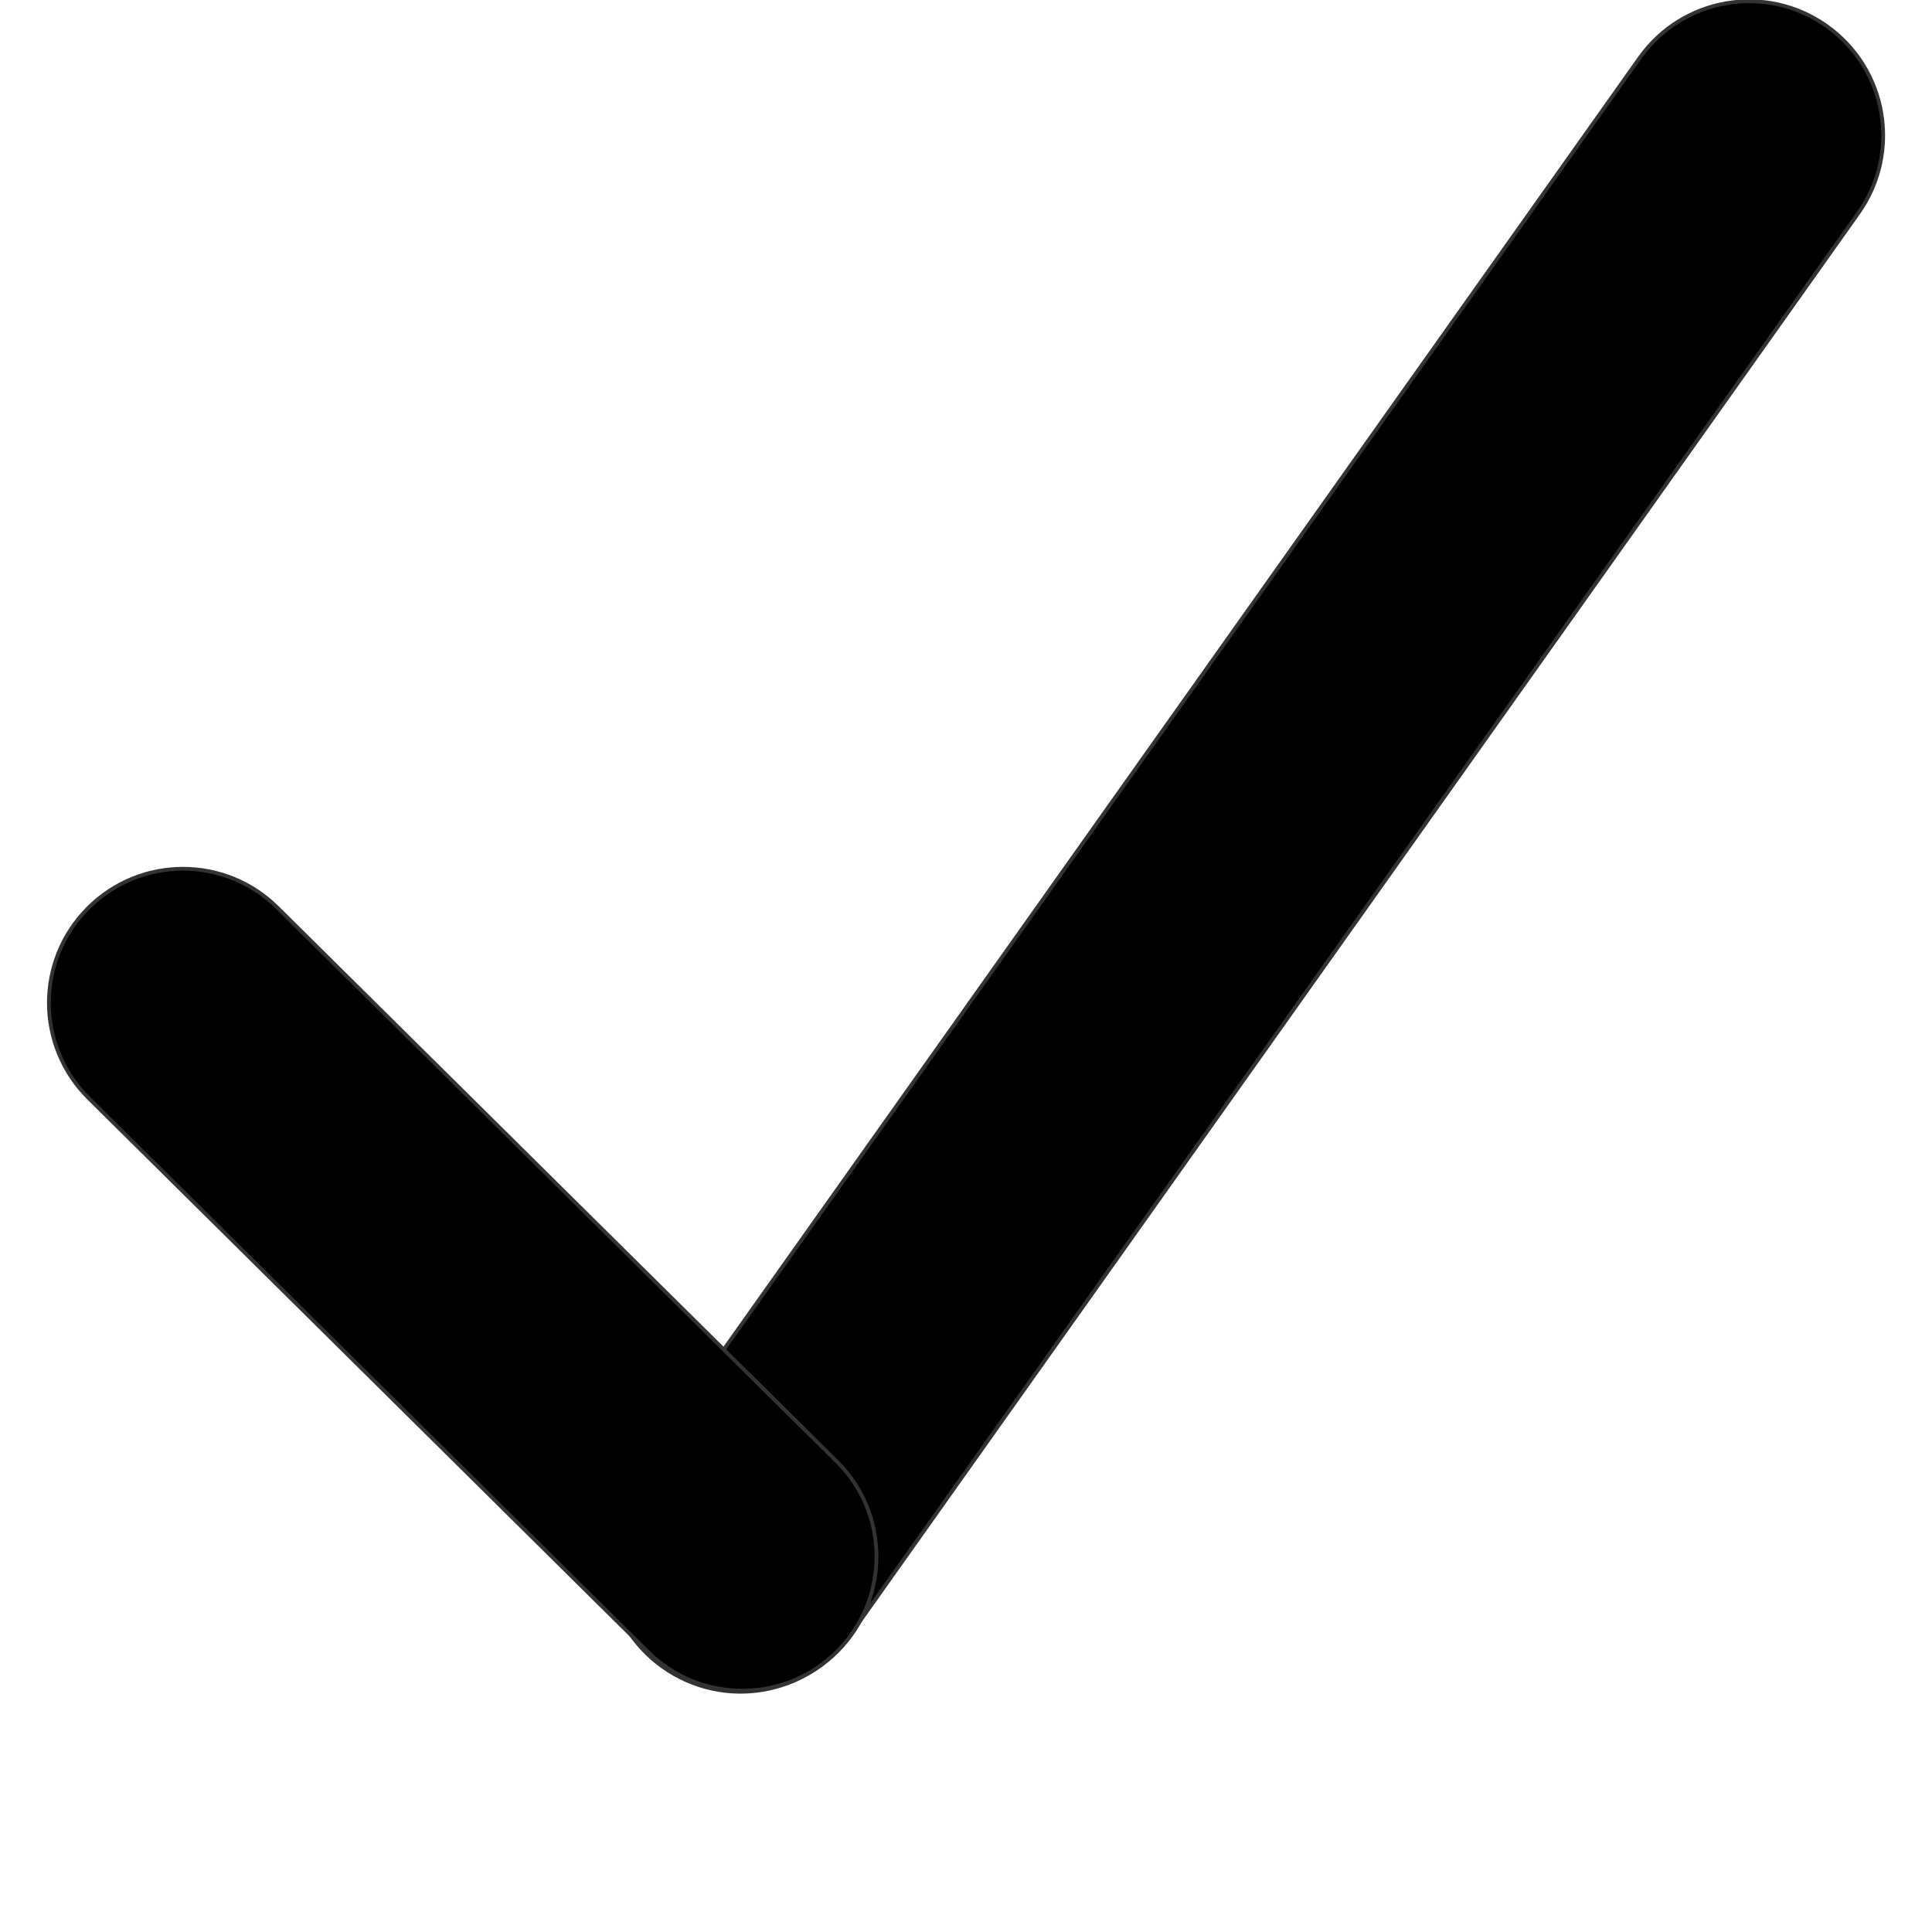
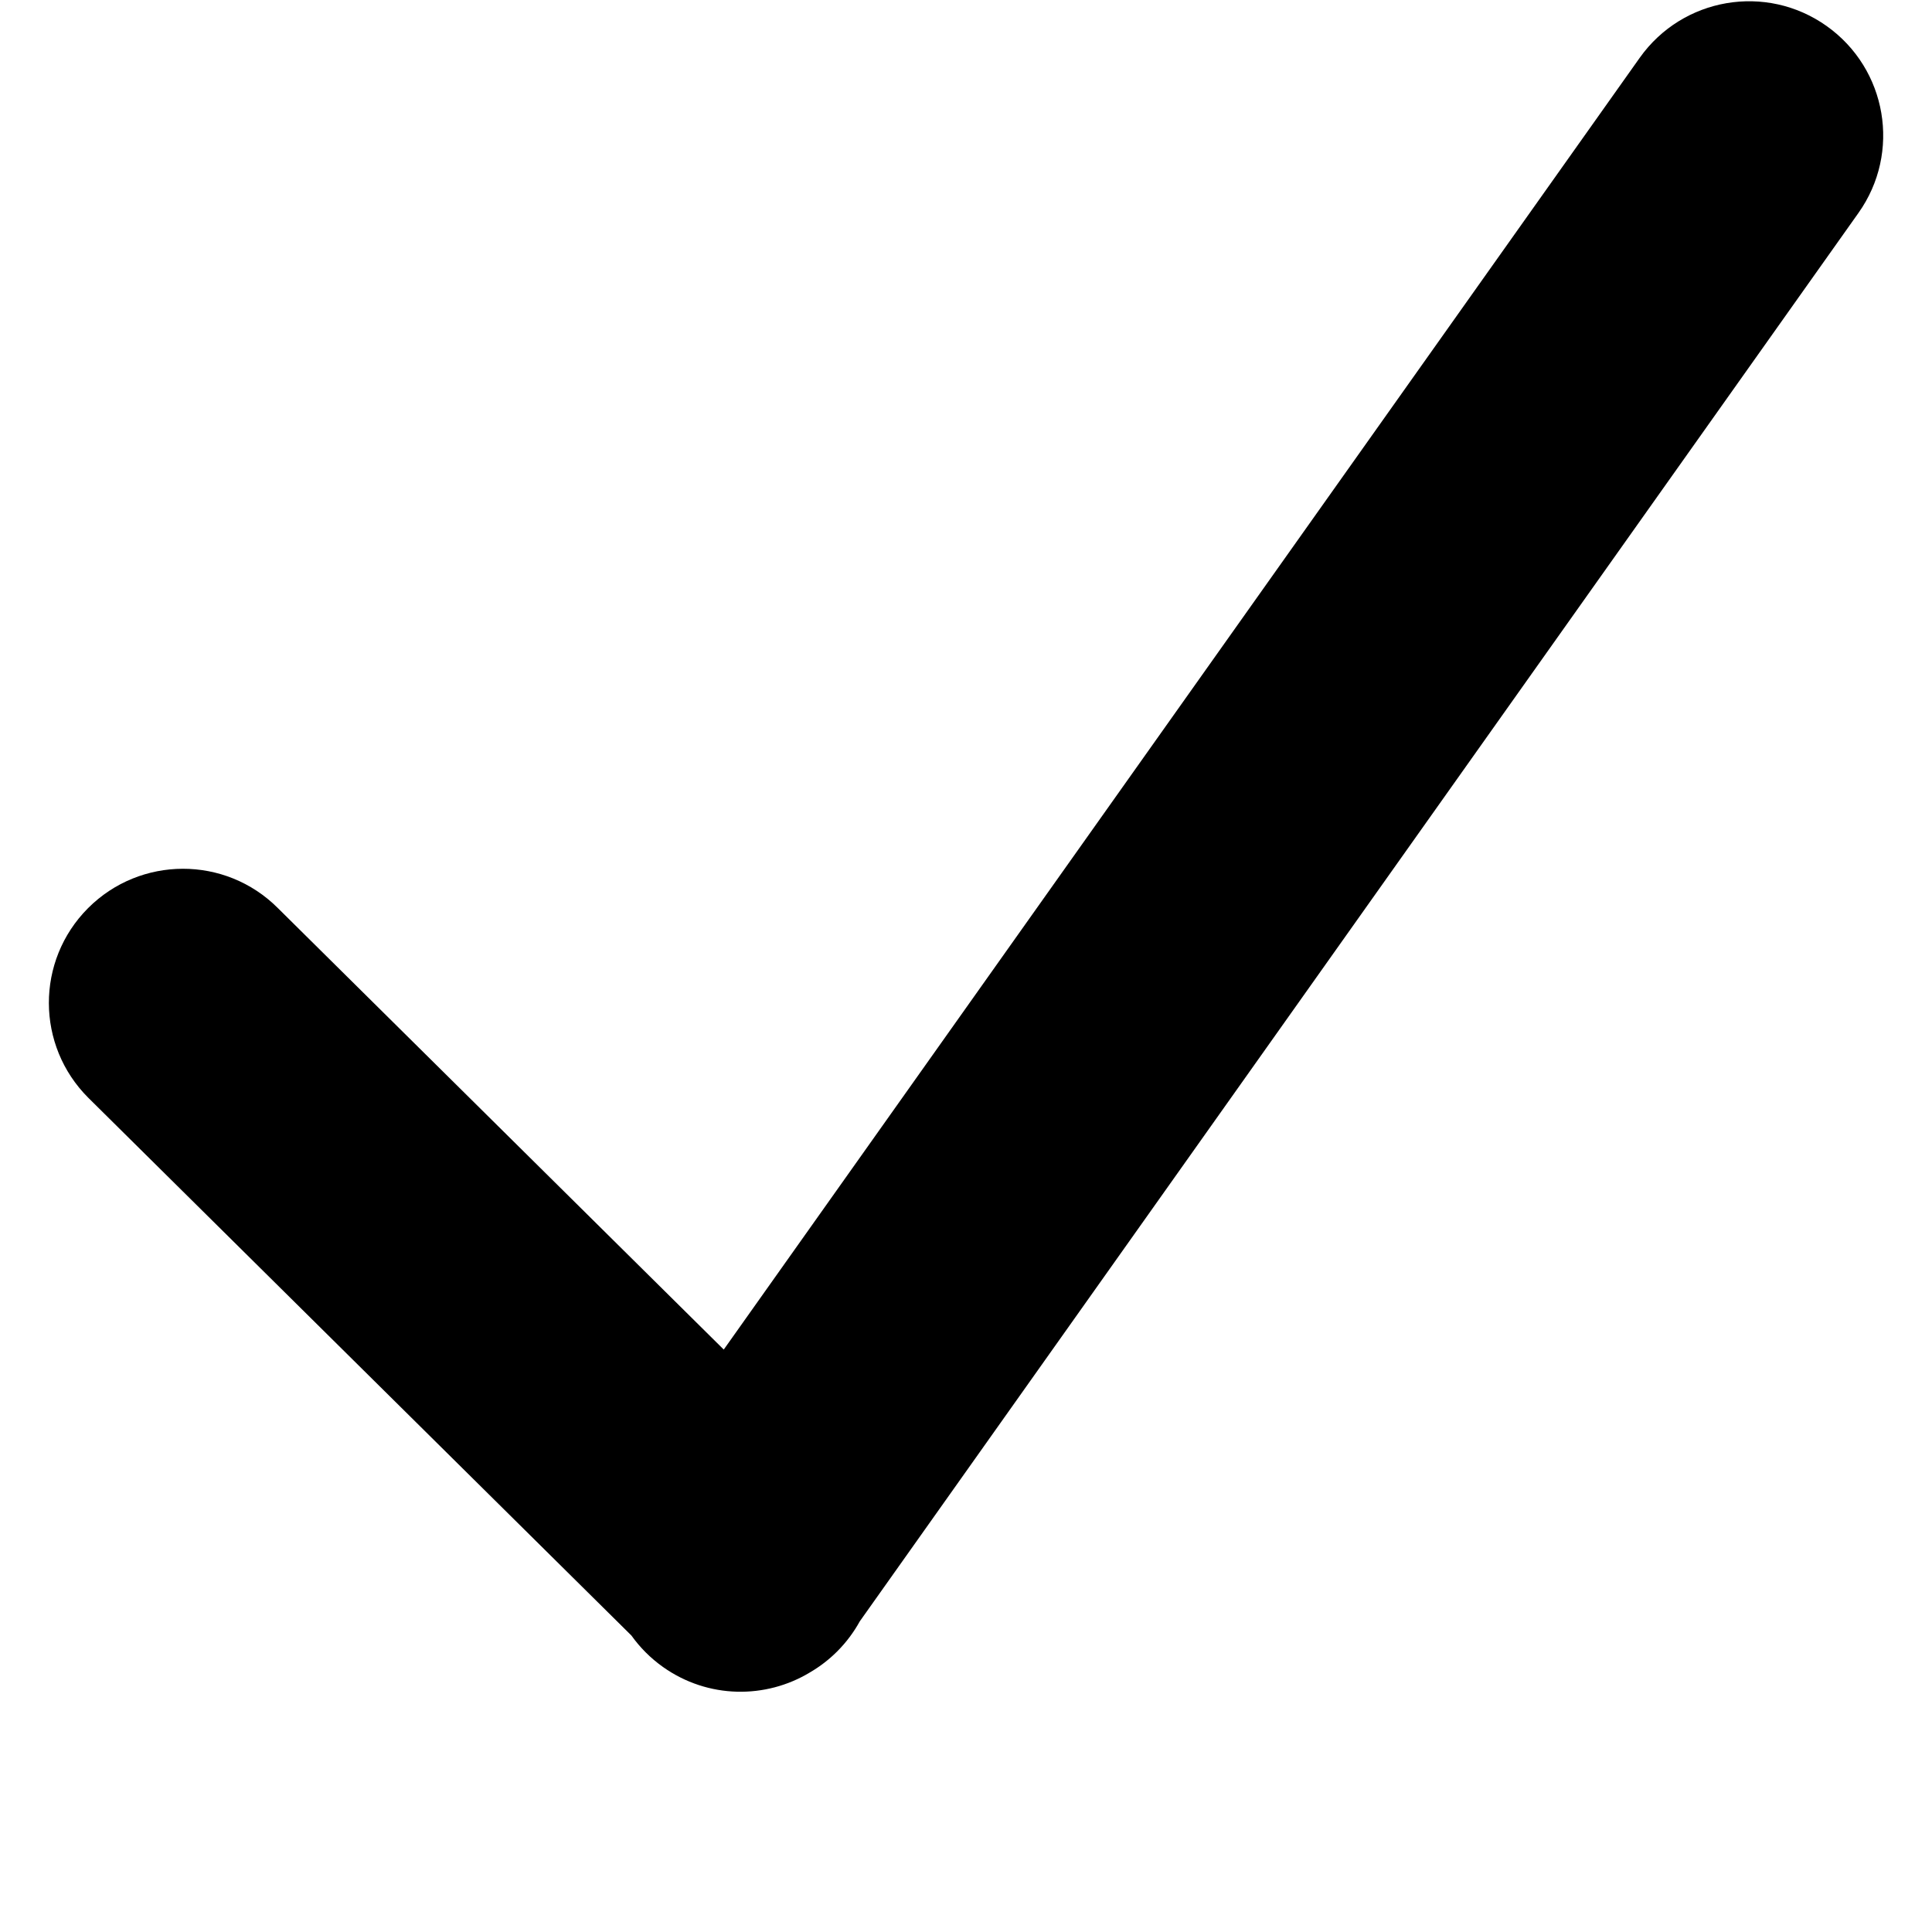
- <svg xmlns="http://www.w3.org/2000/svg" version="1.1" x="0px" y="0px" width="512px" height="512px" viewBox="0 0 512 512" enable-background="new 0 0 512 512" xml:space="preserve">
-   <g id="Calque_1">
- </g>
-   <g id="icons">
-     <g>
-       <path stroke="#333333" stroke-miterlimit="10" d="M225.241,433.361c-11.373,16.008-33.502,19.77-49.535,8.408l0,0    c-16.034-11.376-19.781-33.516-8.436-49.524L434.531,15.334c11.373-16.022,33.525-19.81,49.535-8.447l0,0    c16.034,11.387,19.809,33.54,8.432,49.561L225.241,433.361z" />
-       <path stroke="#333333" stroke-miterlimit="10" d="M221.804,387.353c13.928,13.833,13.981,36.286,0.131,50.226l0,0    c-13.875,13.913-36.392,13.965-50.292,0.117L23.426,290.947c-13.901-13.861-13.979-36.314-0.106-50.265l0,0    c13.877-13.901,36.365-13.939,50.268-0.079L221.804,387.353z" />
-     </g>
-   </g>
+ <svg xmlns="http://www.w3.org/2000/svg" width="512" height="512" viewBox="0 0 512 512">
+   <path d="M484.066 6.887c-16.01-11.362-38.162-7.575-49.536 8.448L191.802 357.647 73.587 240.602c-13.903-13.86-36.39-13.82-50.268.08-13.88 13.95-13.8 36.404.1 50.263L167.33 433.43c2.246 3.142 5.038 5.975 8.37 8.34 11.94 8.46 27.257 8.528 38.997 1.404 2.583-1.514 5.02-3.376 7.23-5.596 2.4-2.415 4.372-5.09 5.937-7.926L492.5 56.447c11.378-16.02 7.602-38.173-8.432-49.56z" />
</svg>
